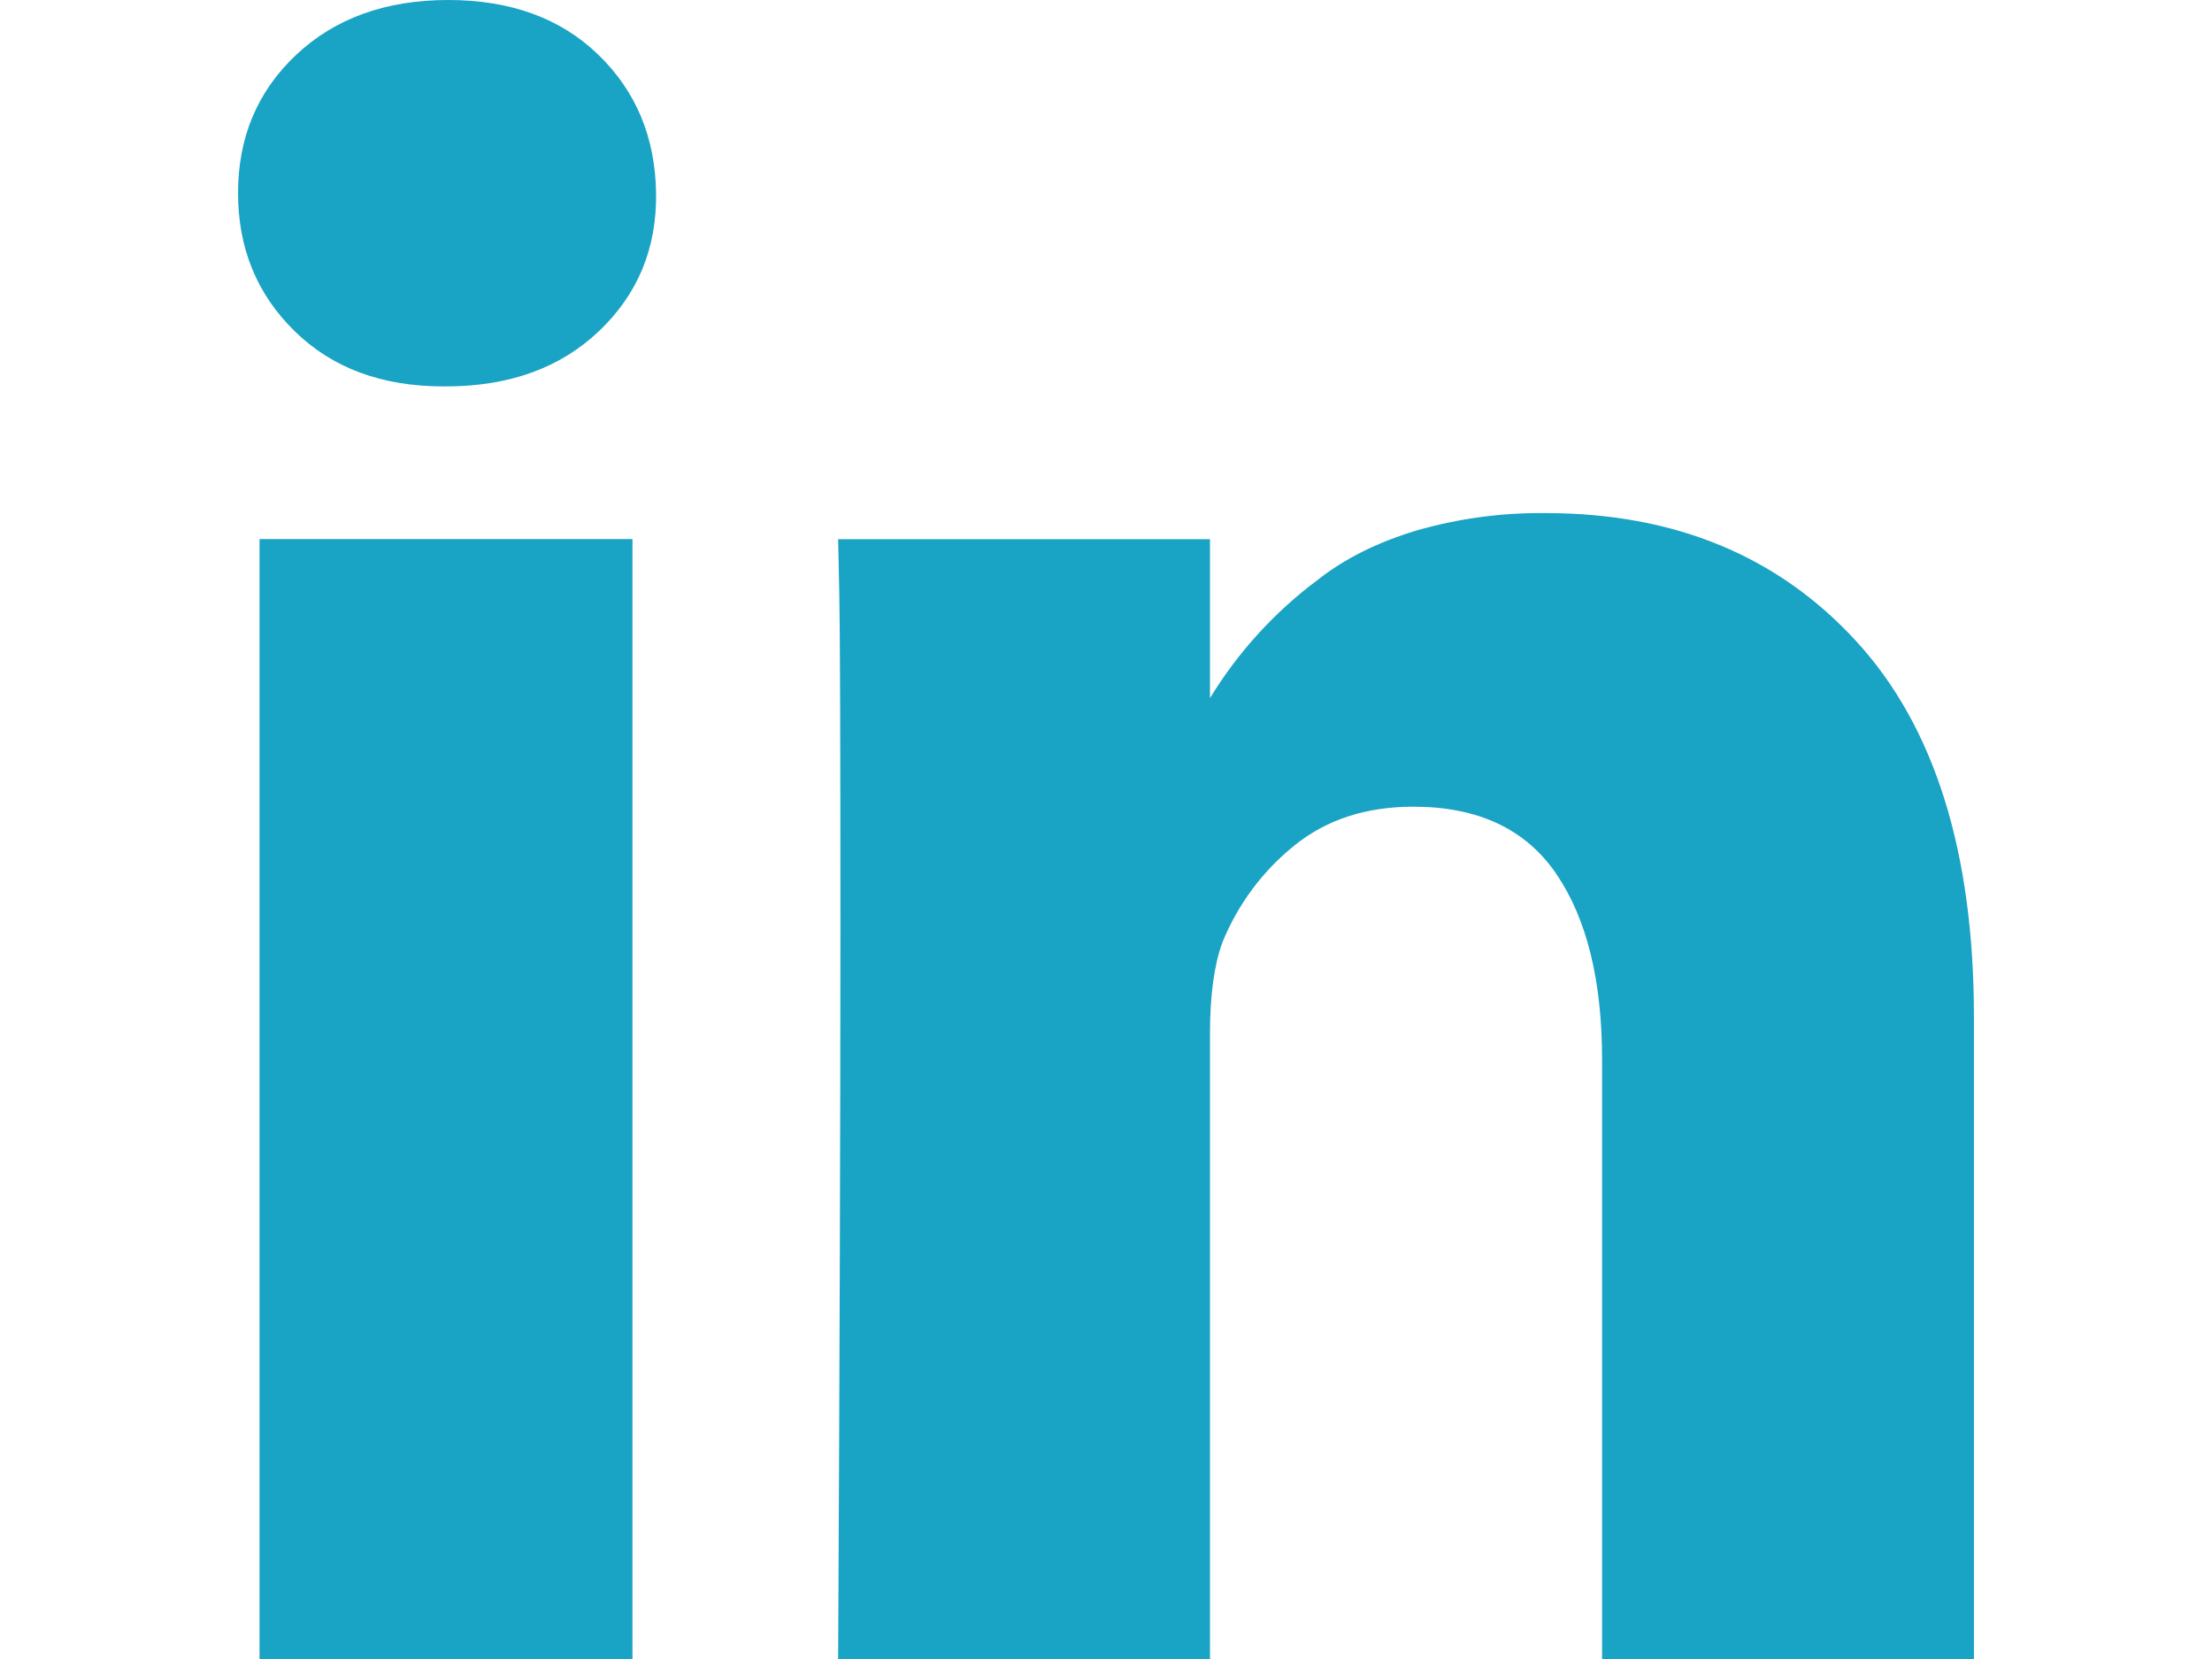
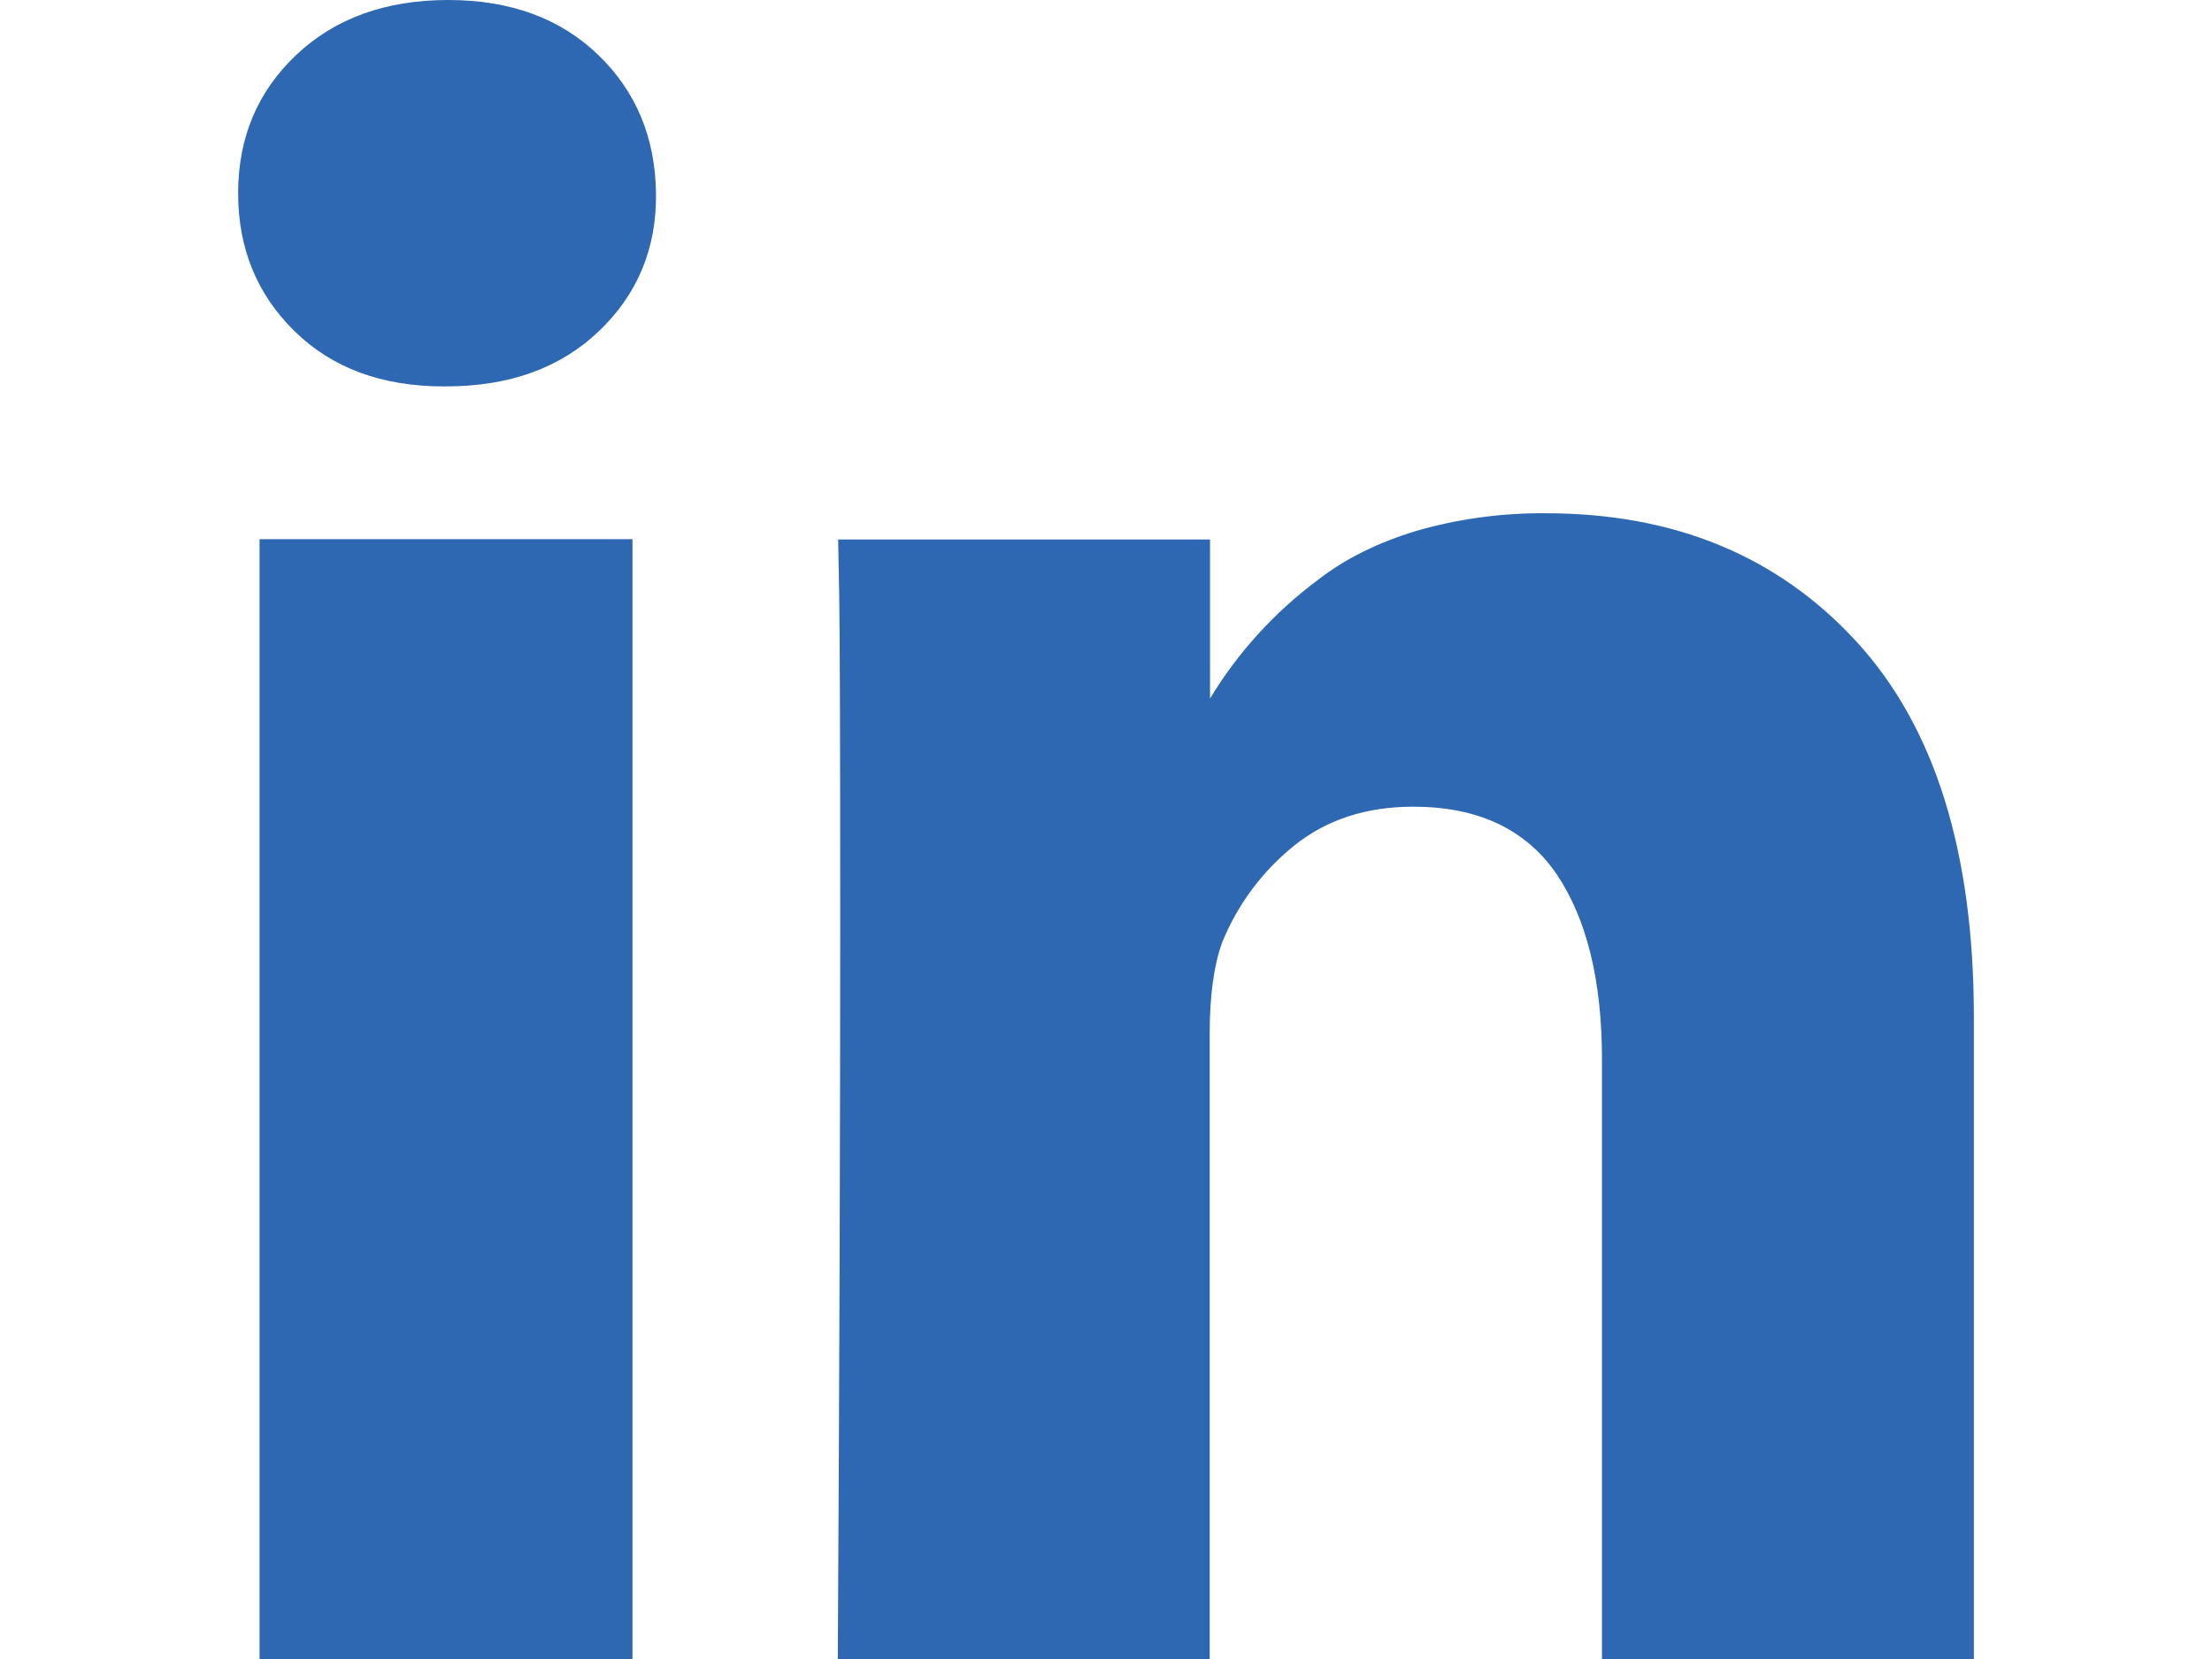
- <svg xmlns="http://www.w3.org/2000/svg" id="Layer_1" data-name="Layer 1" viewBox="0 0 640 480">
-   <defs>
-     <style>.cls-1{fill:#19a3c4;}</style>
-   </defs>
-   <rect class="cls-1" x="75.09" y="155.97" width="107.9" height="324.03" />
-   <path class="cls-1" d="M537.11,185.57q-34-37.11-89.92-37.12a129.59,129.59,0,0,0-37.44,5.07q-16.84,5.07-28.45,14.22A121.82,121.82,0,0,0,350.08,202V156H242.5l.33,15.7q.33,15.7.33,96.78T242.5,480H350.08V299.18q0-16.67,3.59-26.49a69.45,69.45,0,0,1,20.76-28q13.9-11.29,34.5-11.29,28.11,0,41.36,19.45t13.24,53.79V480H571.12V294.28Q571.11,222.66,537.11,185.57Z" />
-   <path class="cls-1" d="M129.7,0q-27.14,0-44,15.86T68.88,55.91q0,23.86,16.35,39.89t43.16,16H129q27.47,0,44.31-16t16.51-39.89q-.33-24.2-16.68-40.05T129.7,0Z" />
+ <svg xmlns="http://www.w3.org/2000/svg" version="1.1" id="Layer_1" x="0px" y="0px" viewBox="0 0 640 480" style="enable-background:new 0 0 640 480;" xml:space="preserve">
+   <style type="text/css">
+ 	.st0{fill:#2F68B2;}
+ </style>
+   <rect x="75.1" y="156" class="st0" width="107.9" height="324" />
+   <path class="st0" d="M537.1,185.6c-22.7-24.7-52.6-37.1-89.9-37.1c-12.7-0.1-25.3,1.6-37.4,5.1c-11.2,3.4-20.7,8.1-28.5,14.2  c-12.5,9.3-23.1,20.9-31.2,34.3v-46H242.5l0.3,15.7c0.2,10.5,0.3,42.7,0.3,96.8c0,54.1-0.2,124.6-0.7,211.5h107.6V299.2  c0-11.1,1.2-19.9,3.6-26.5c4.4-10.9,11.6-20.6,20.8-28c9.3-7.5,20.8-11.3,34.5-11.3c18.7,0,32.5,6.5,41.4,19.4  c8.8,13,13.2,30.9,13.2,53.8V480h107.6V294.3C571.1,246.5,559.8,210.3,537.1,185.6z" />
+   <path class="st0" d="M129.7,0c-18.1,0-32.8,5.3-44,15.9s-16.8,23.9-16.8,40c0,15.9,5.4,29.2,16.3,39.9s25.3,16,43.2,16h0.6  c18.3,0,33.1-5.3,44.3-16s16.7-24,16.5-39.9c-0.2-16.1-5.8-29.5-16.7-40S147.8,0,129.7,0z" />
</svg>
